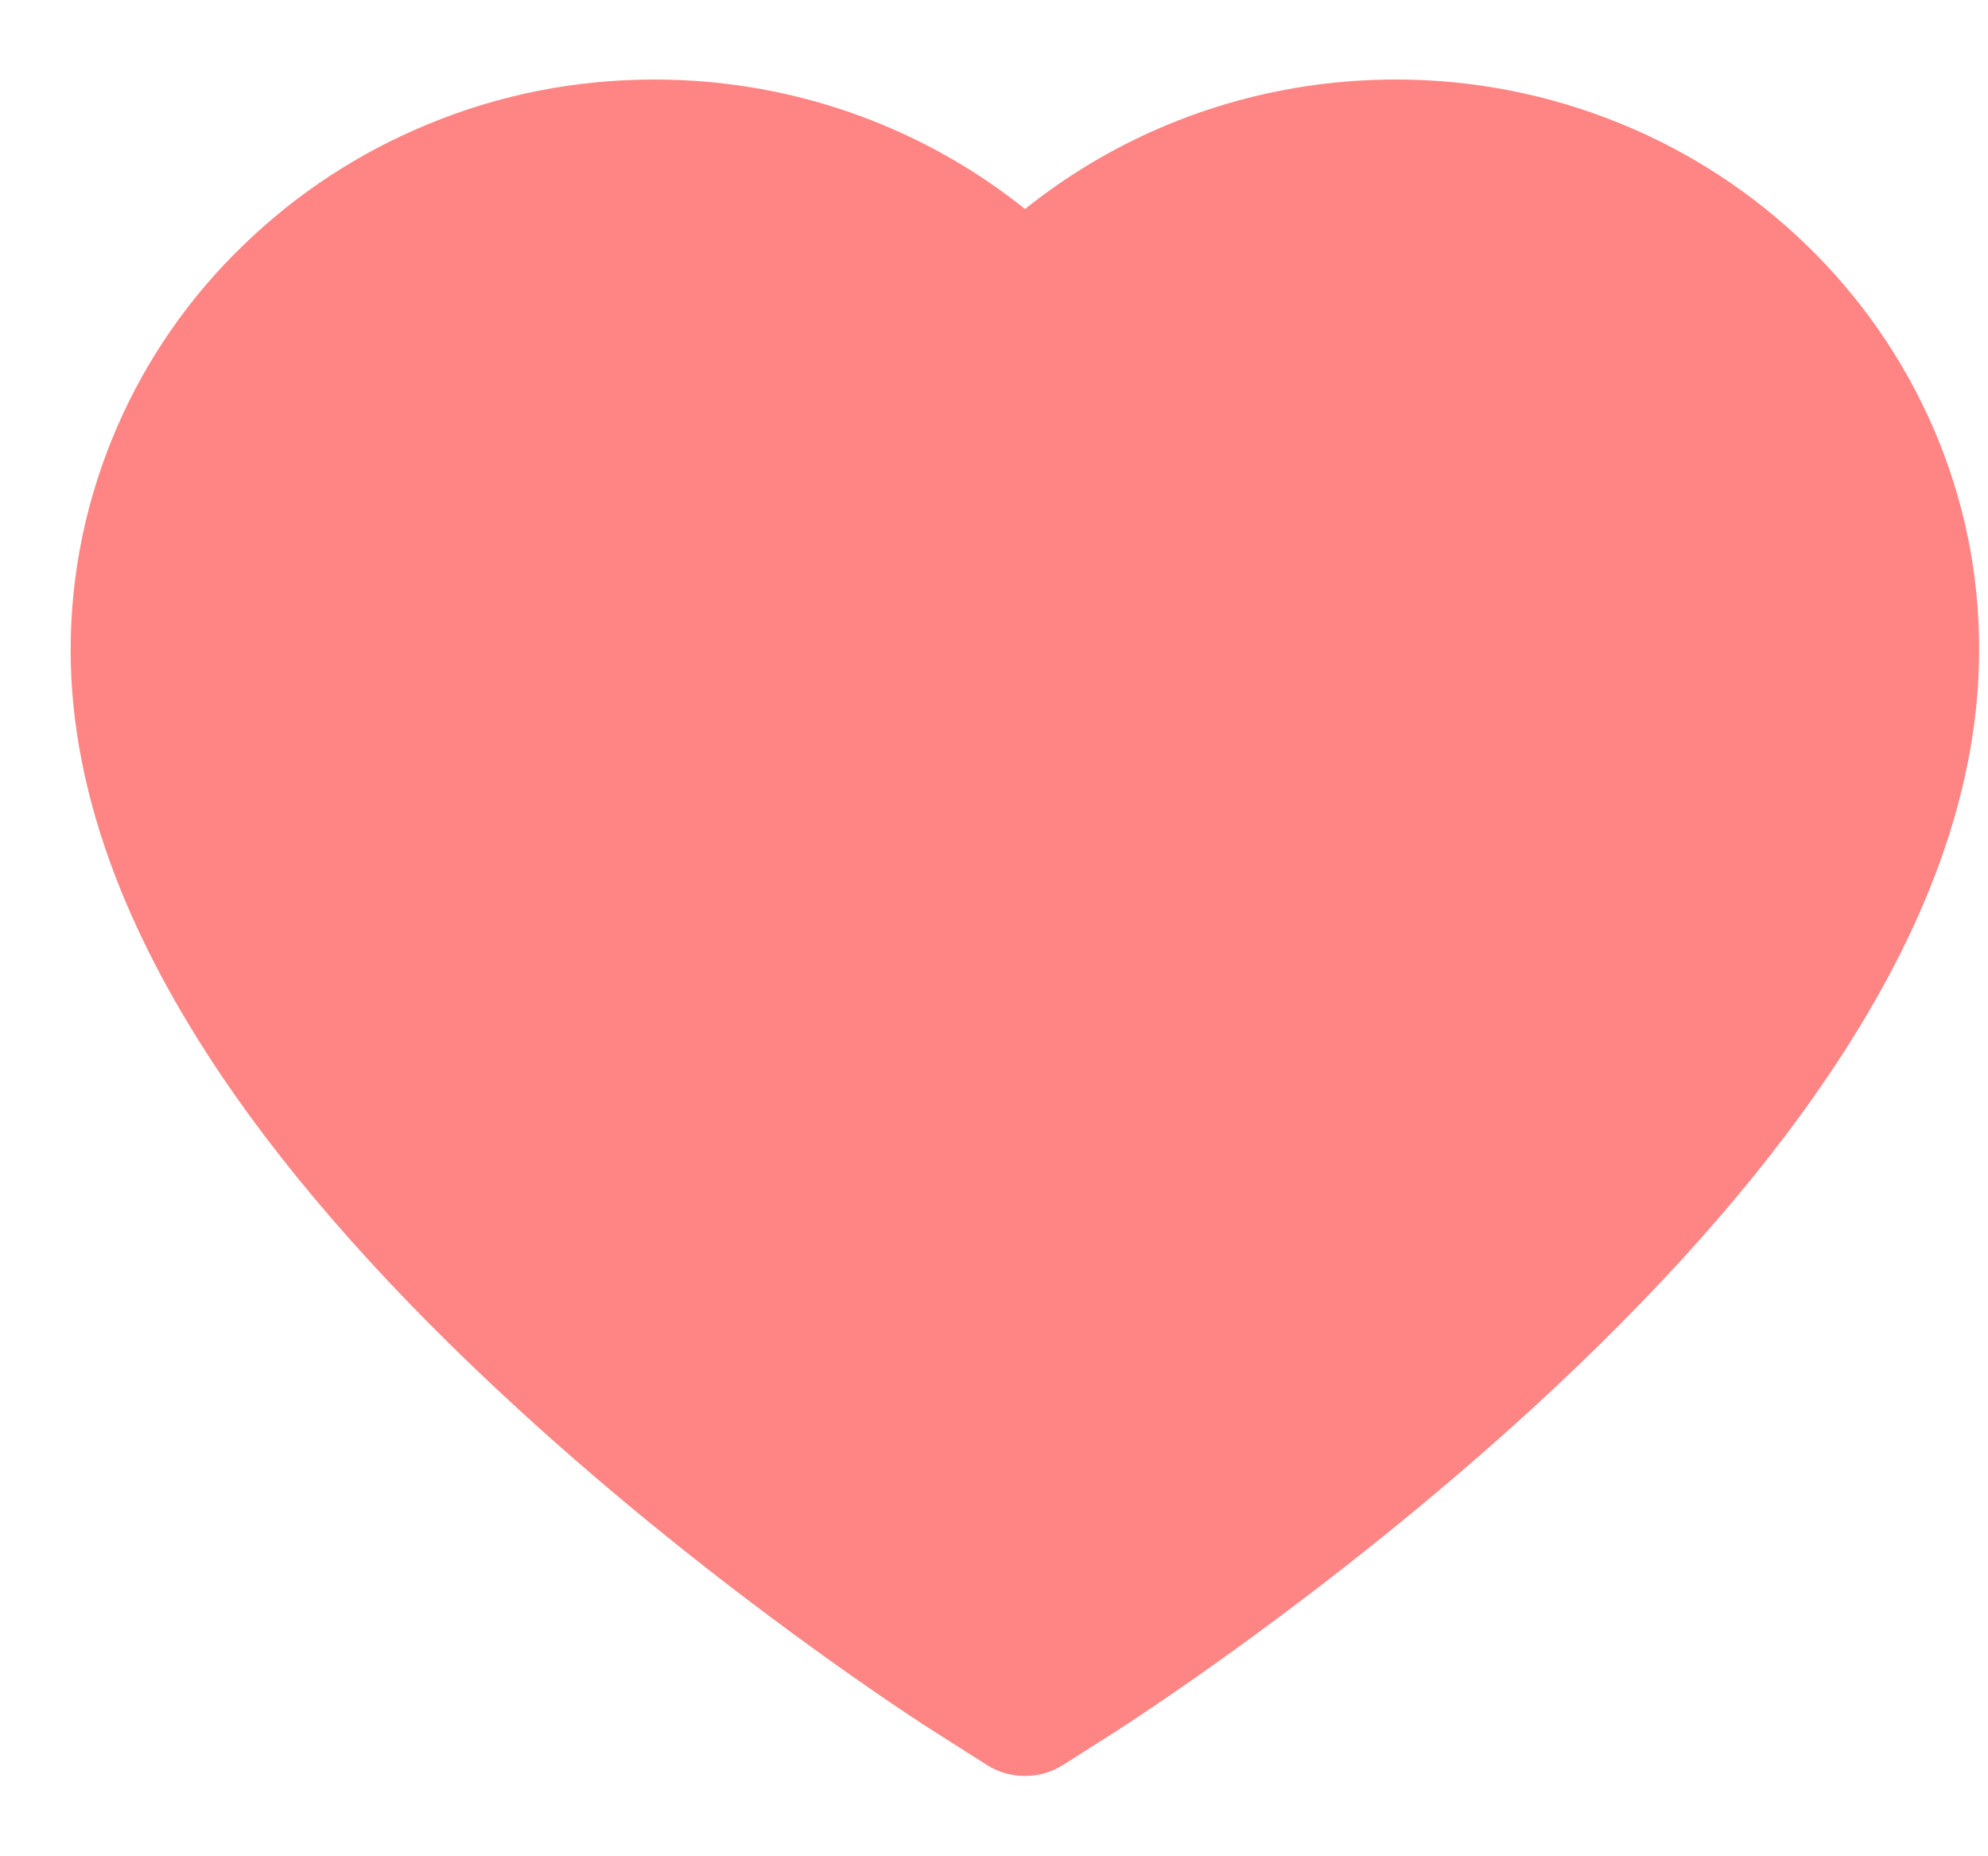
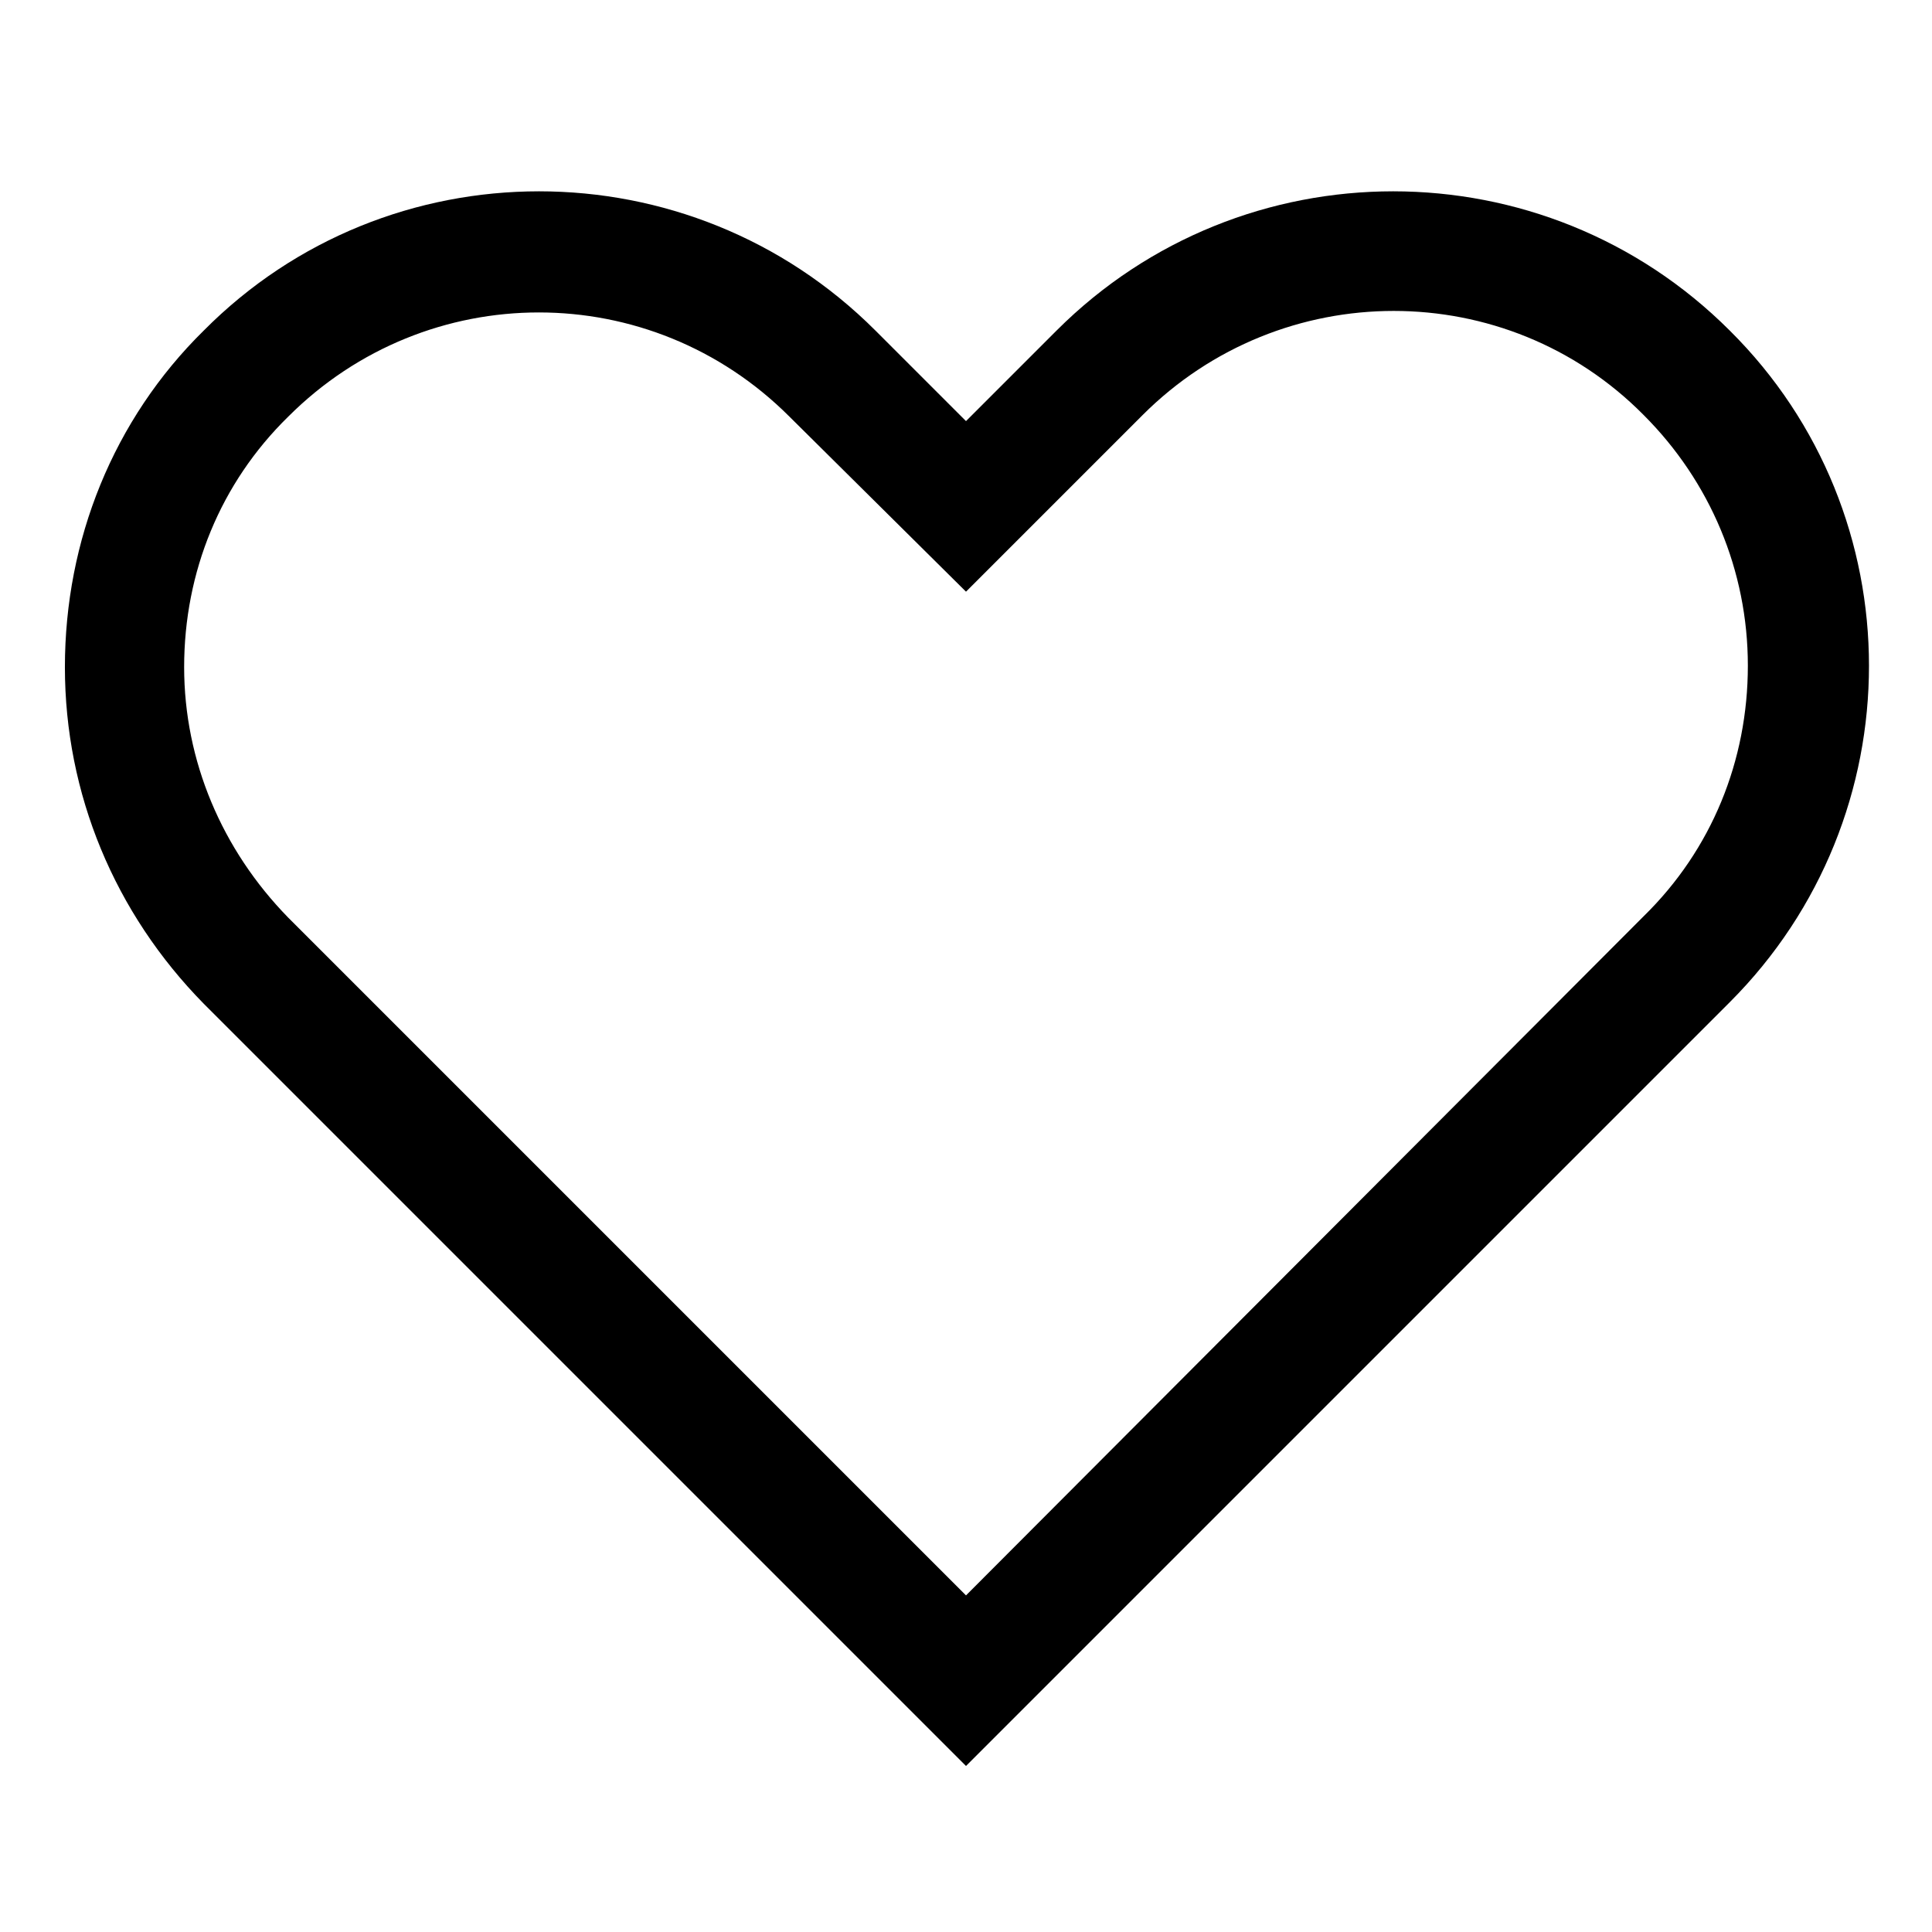
- <svg xmlns="http://www.w3.org/2000/svg" width="15" height="14" viewBox="0 0 15 14" fill="none">
-   <path d="M14.585 3.223C14.361 2.71 14.039 2.245 13.636 1.854C13.233 1.462 12.758 1.15 12.236 0.936C11.695 0.713 11.115 0.599 10.53 0.6C9.708 0.6 8.906 0.823 8.209 1.245C8.043 1.346 7.884 1.457 7.734 1.577C7.584 1.457 7.426 1.346 7.259 1.245C6.562 0.823 5.761 0.6 4.939 0.6C4.347 0.6 3.774 0.712 3.232 0.936C2.709 1.151 2.237 1.46 1.832 1.854C1.428 2.244 1.106 2.709 0.883 3.223C0.652 3.757 0.533 4.325 0.533 4.908C0.533 5.459 0.647 6.033 0.872 6.617C1.06 7.105 1.33 7.611 1.675 8.122C2.222 8.931 2.974 9.774 3.907 10.629C5.454 12.047 6.986 13.026 7.051 13.066L7.446 13.317C7.621 13.428 7.846 13.428 8.021 13.317L8.416 13.066C8.481 13.024 10.011 12.047 11.56 10.629C12.493 9.774 13.245 8.931 13.791 8.122C14.137 7.611 14.408 7.105 14.595 6.617C14.82 6.033 14.933 5.459 14.933 4.908C14.935 4.325 14.817 3.757 14.585 3.223Z" fill="#FF8585" />
+ <svg xmlns="http://www.w3.org/2000/svg" width="32" height="32" viewBox="0 0 32 32" fill="none">
+   <path d="M28.65 16.6C31.725 13.525 31.725 8.525 28.65 5.475C25.575 2.4 20.575 2.4 17.5 5.475L16 6.975L14.5 5.475C11.425 2.4 6.425 2.4 3.375 5.475C1.875 6.95 1.075 8.95 1.075 11.05C1.075 13.15 1.9 15.125 3.375 16.625L16 29.25L28.65 16.6ZM3.05 11.05C3.05 9.475 3.65 8 4.775 6.9C5.925 5.75 7.425 5.175 8.925 5.175C10.425 5.175 11.925 5.75 13.075 6.9L16 9.8L18.925 6.875C21.225 4.575 24.95 4.575 27.225 6.875C28.325 7.975 28.95 9.45 28.95 11.025C28.95 12.6 28.35 14.075 27.225 15.175L16 26.425L4.775 15.2C3.675 14.075 3.05 12.6 3.05 11.05Z" fill="black" />
</svg>
